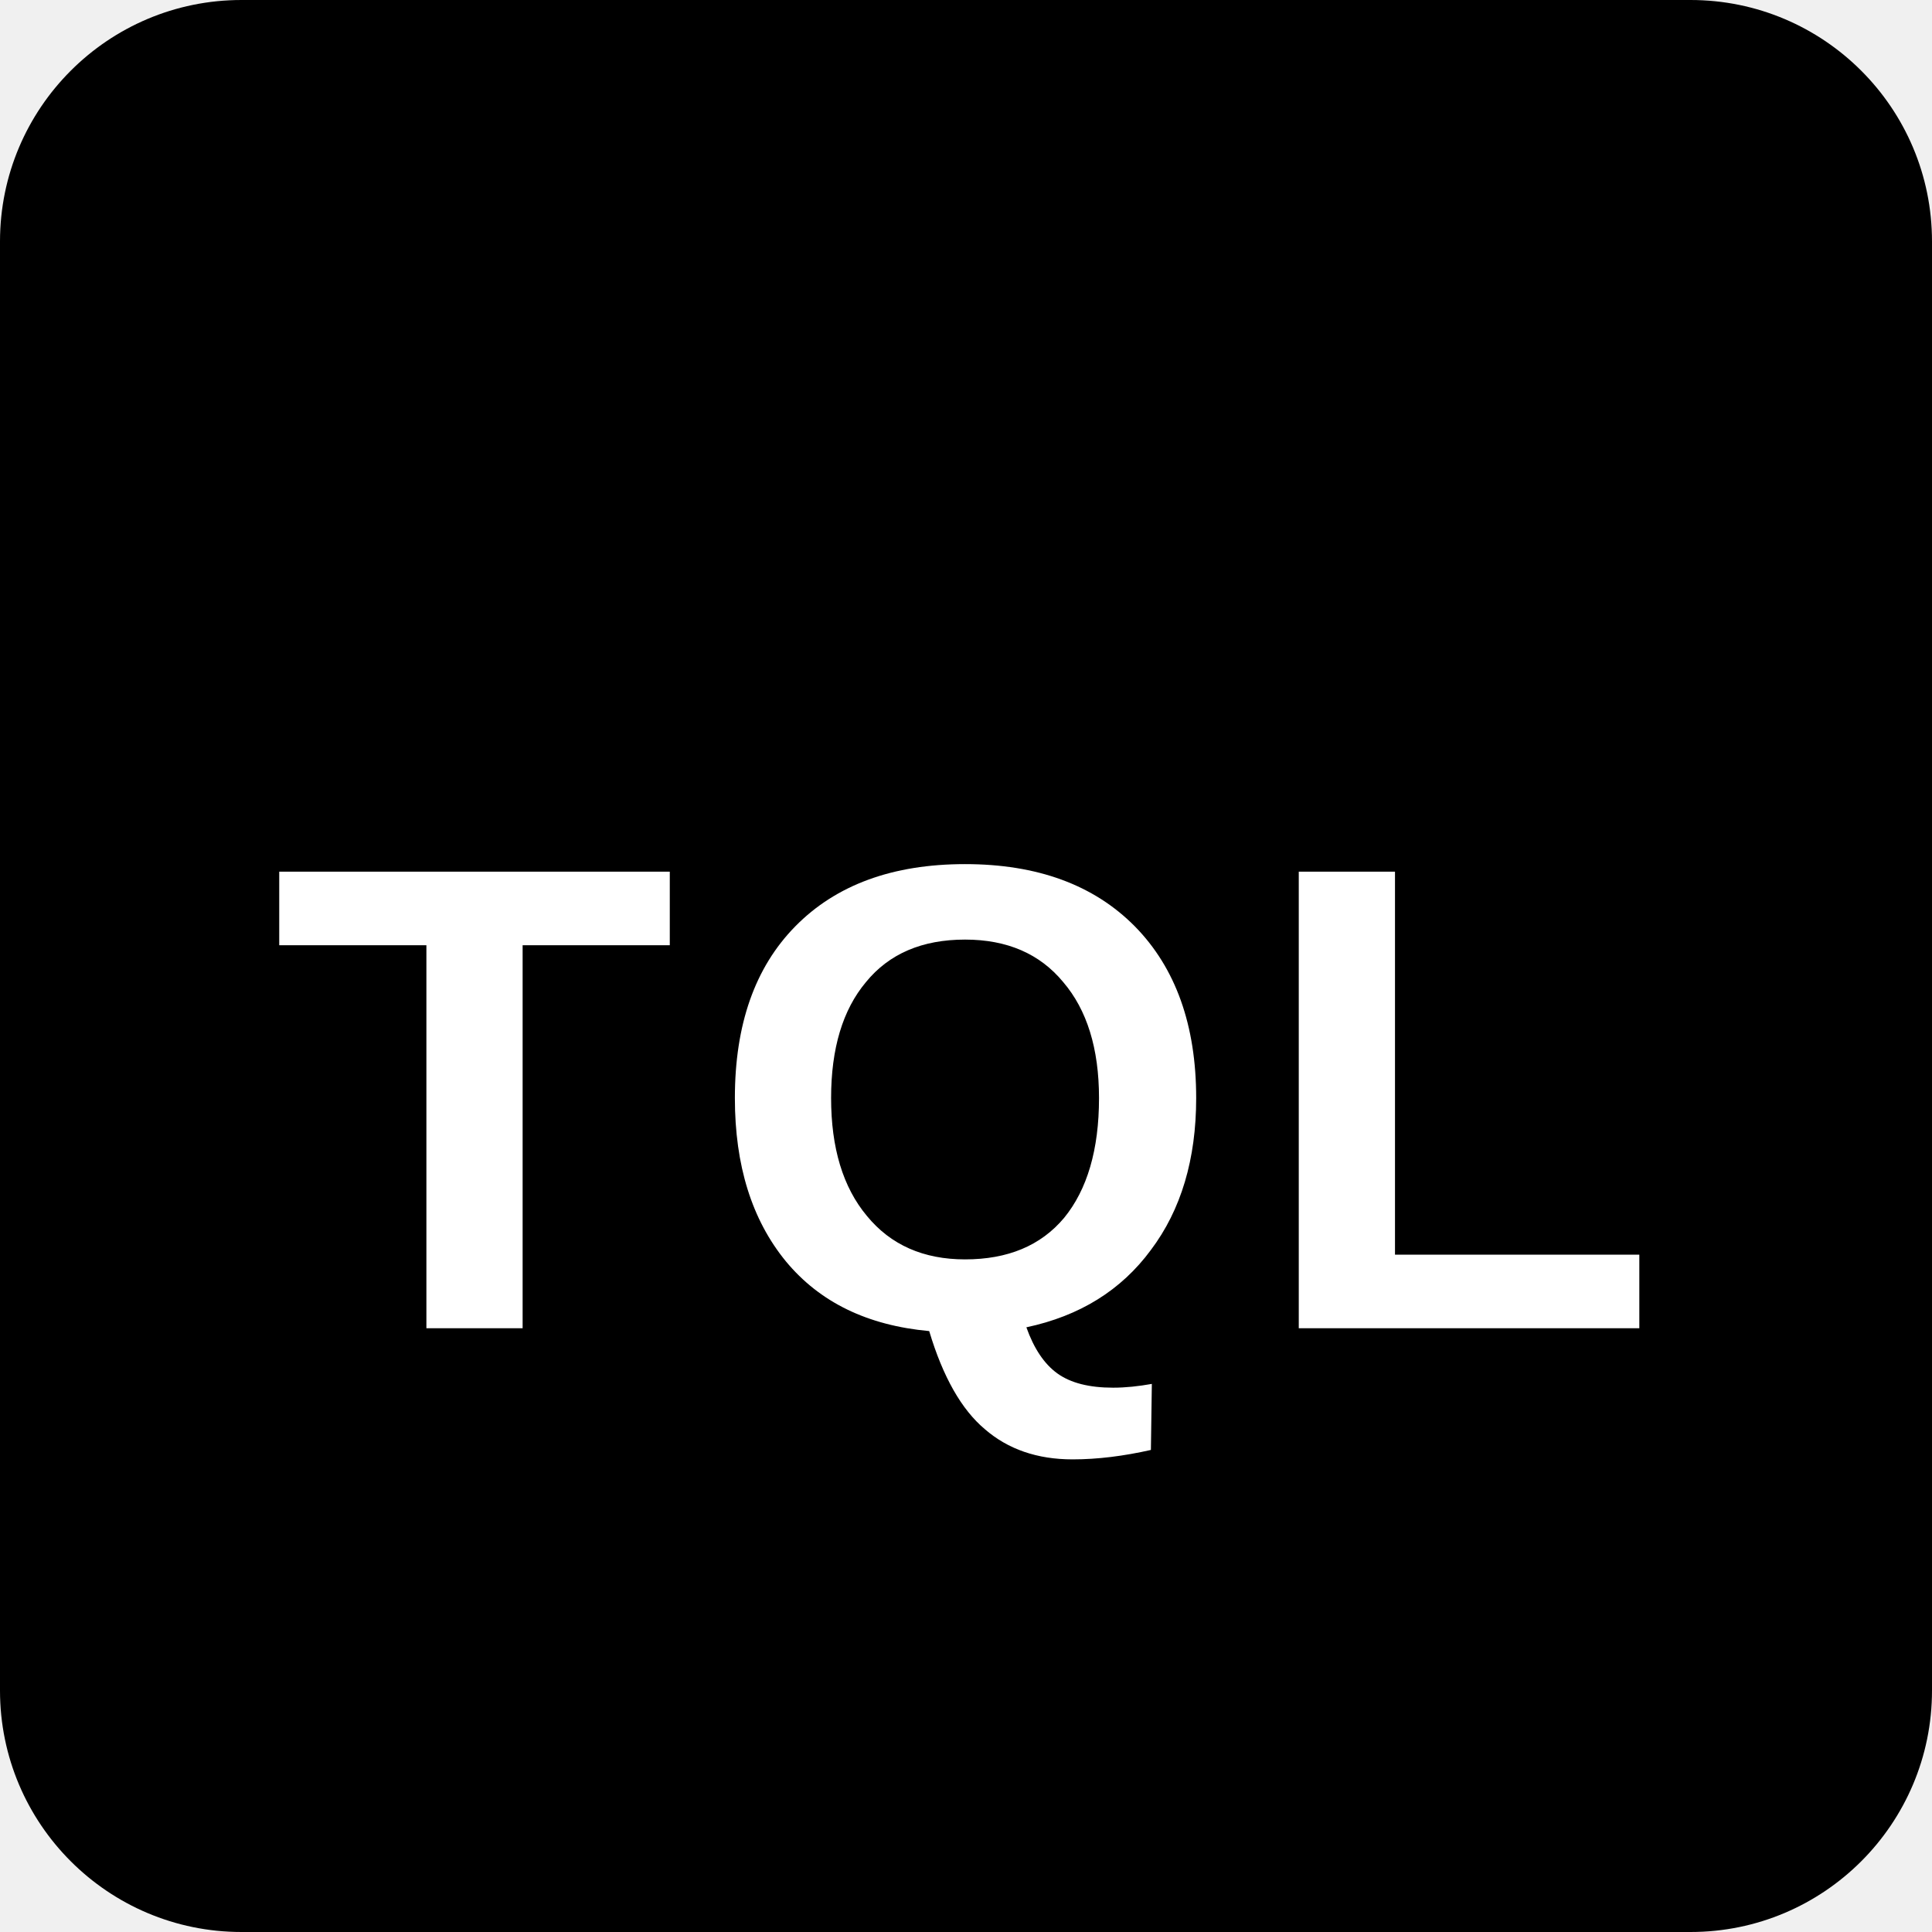
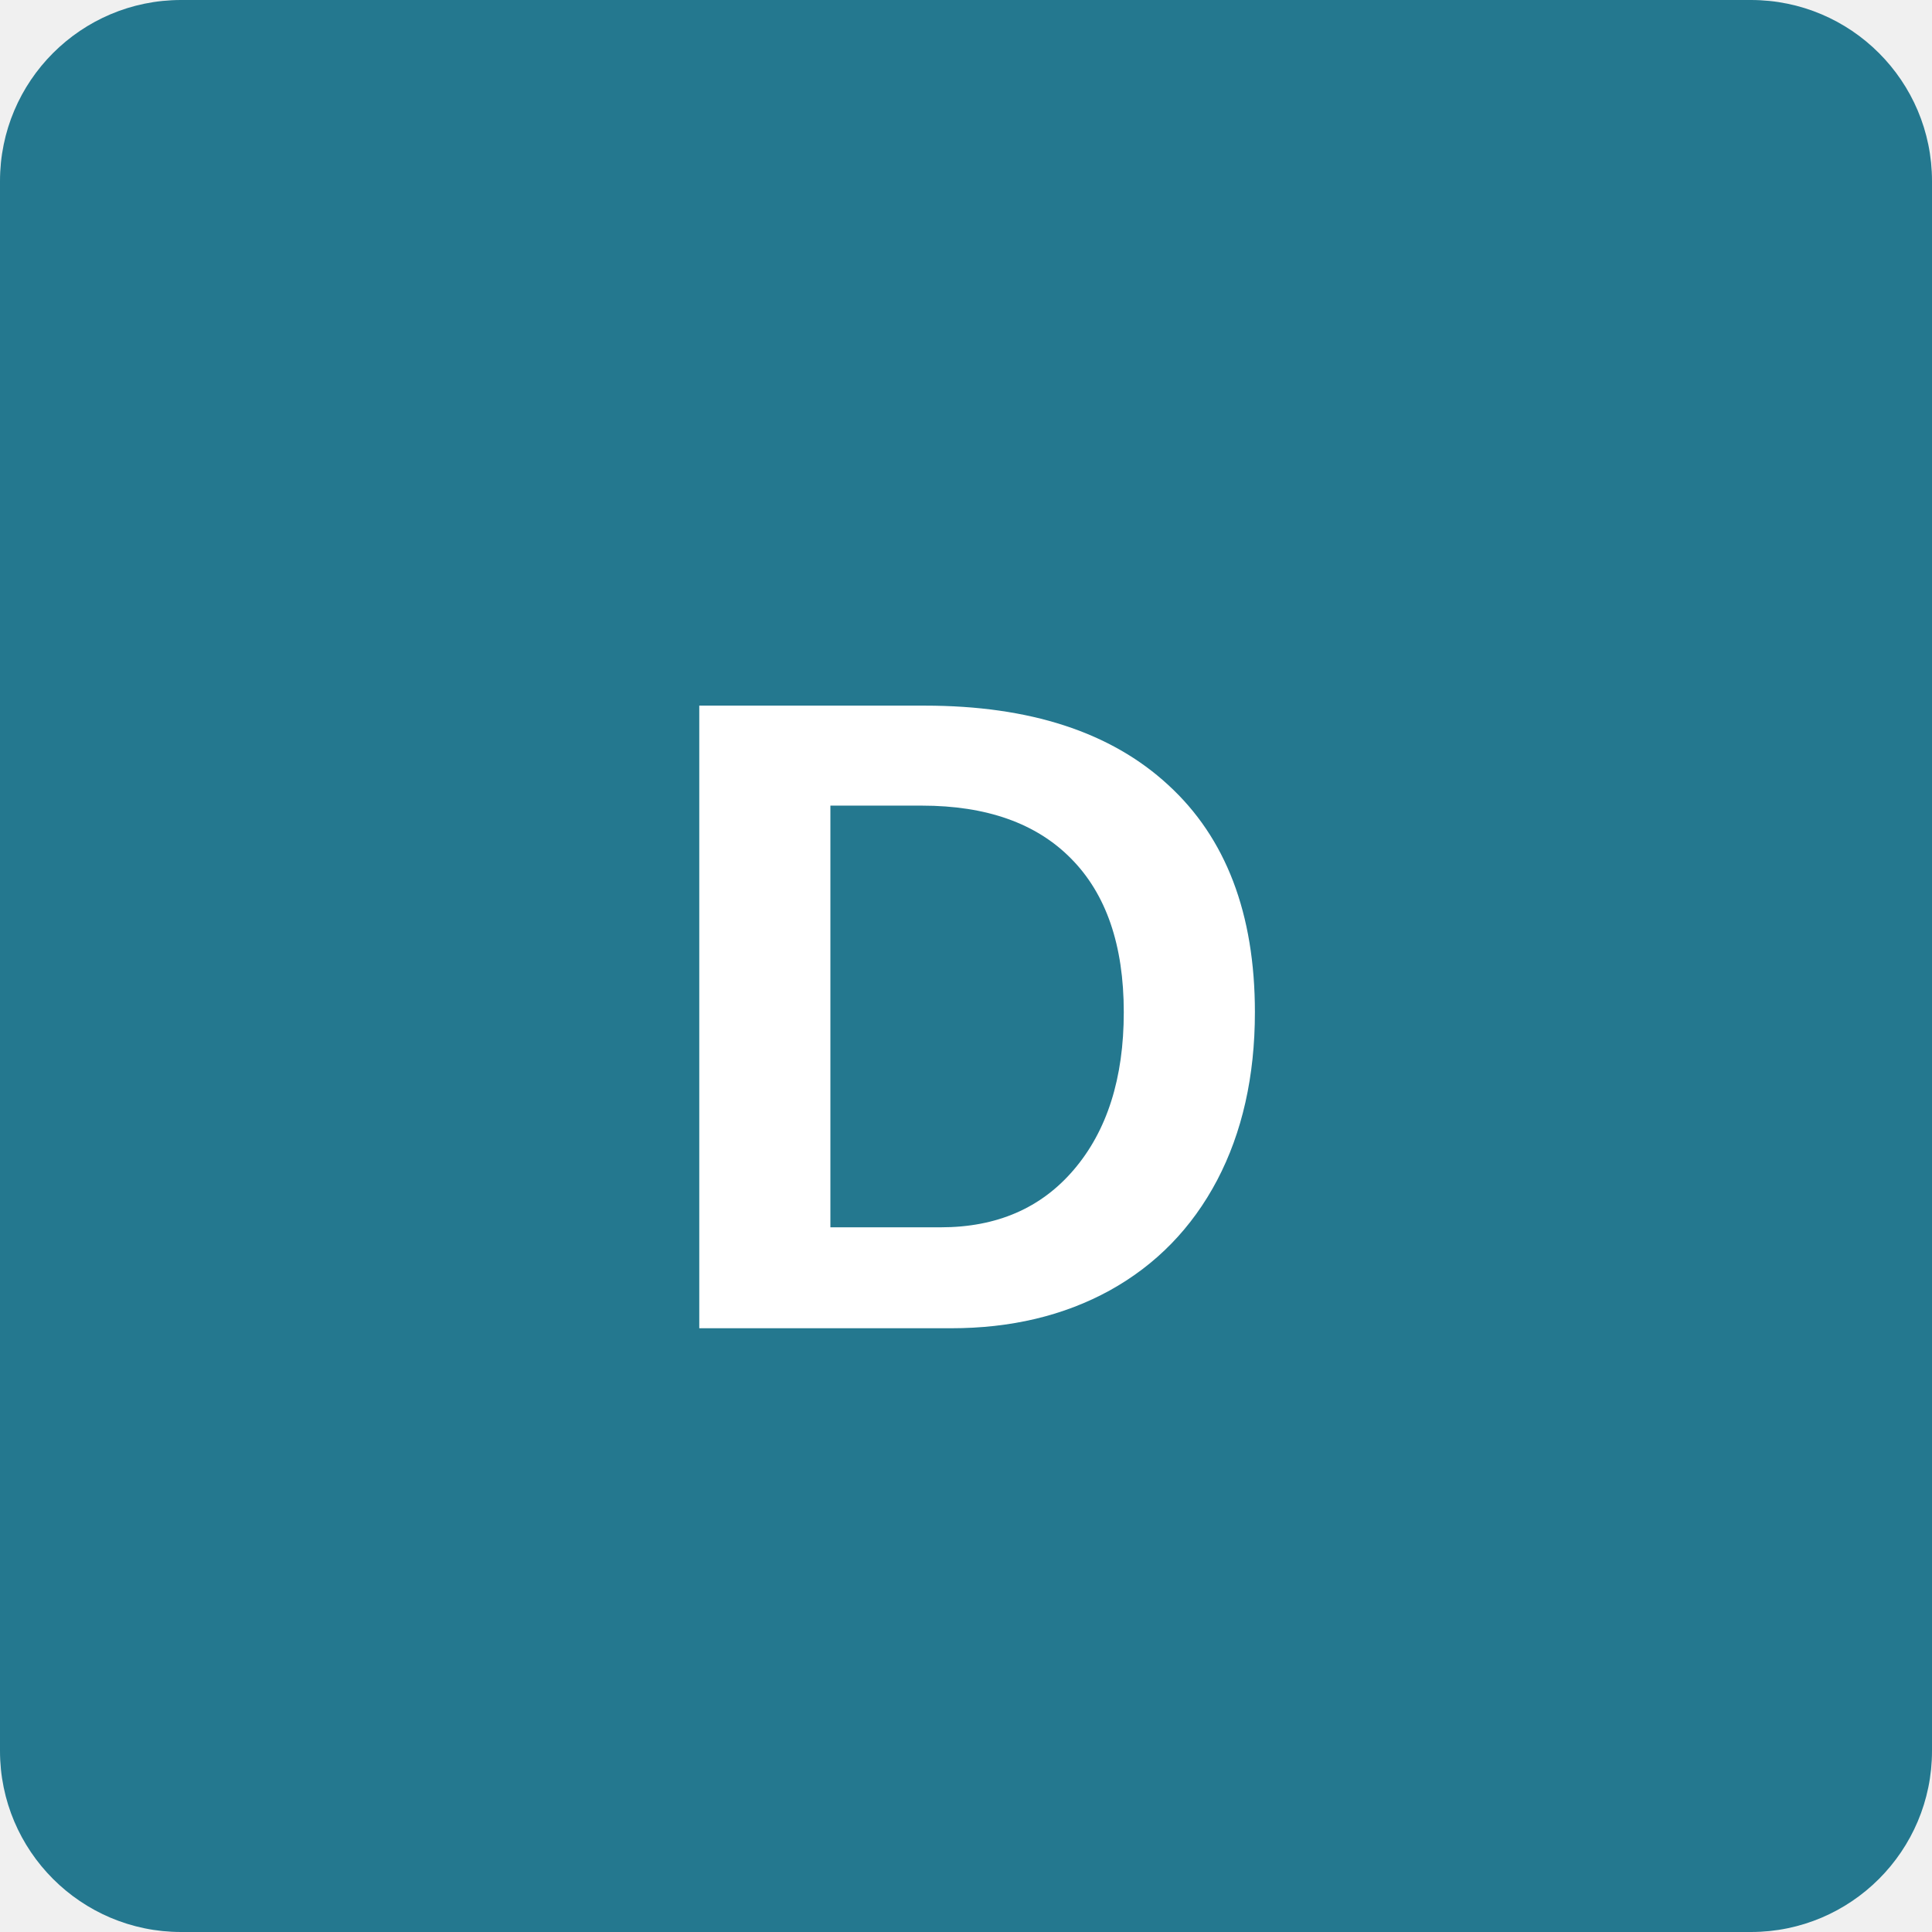
<svg xmlns="http://www.w3.org/2000/svg" viewBox="0 0 32 32">
-   <rect width="32" height="32" rx="4" fill="#000000" />
-   <text x="16" y="22" font-family="Arial,Helvetica,sans-serif" font-size="11" font-weight="700" fill="white" text-anchor="middle" letter-spacing="0.5">TQL</text>
+   <rect width="32" height="32" rx="3" fill="#24788F" />
+   <text x="16" y="22" font-family="'DM Sans',Arial,Helvetica,sans-serif" font-size="15" font-weight="700" fill="#FFFFFF" text-anchor="middle" letter-spacing="-0.35">D</text>
</svg>
